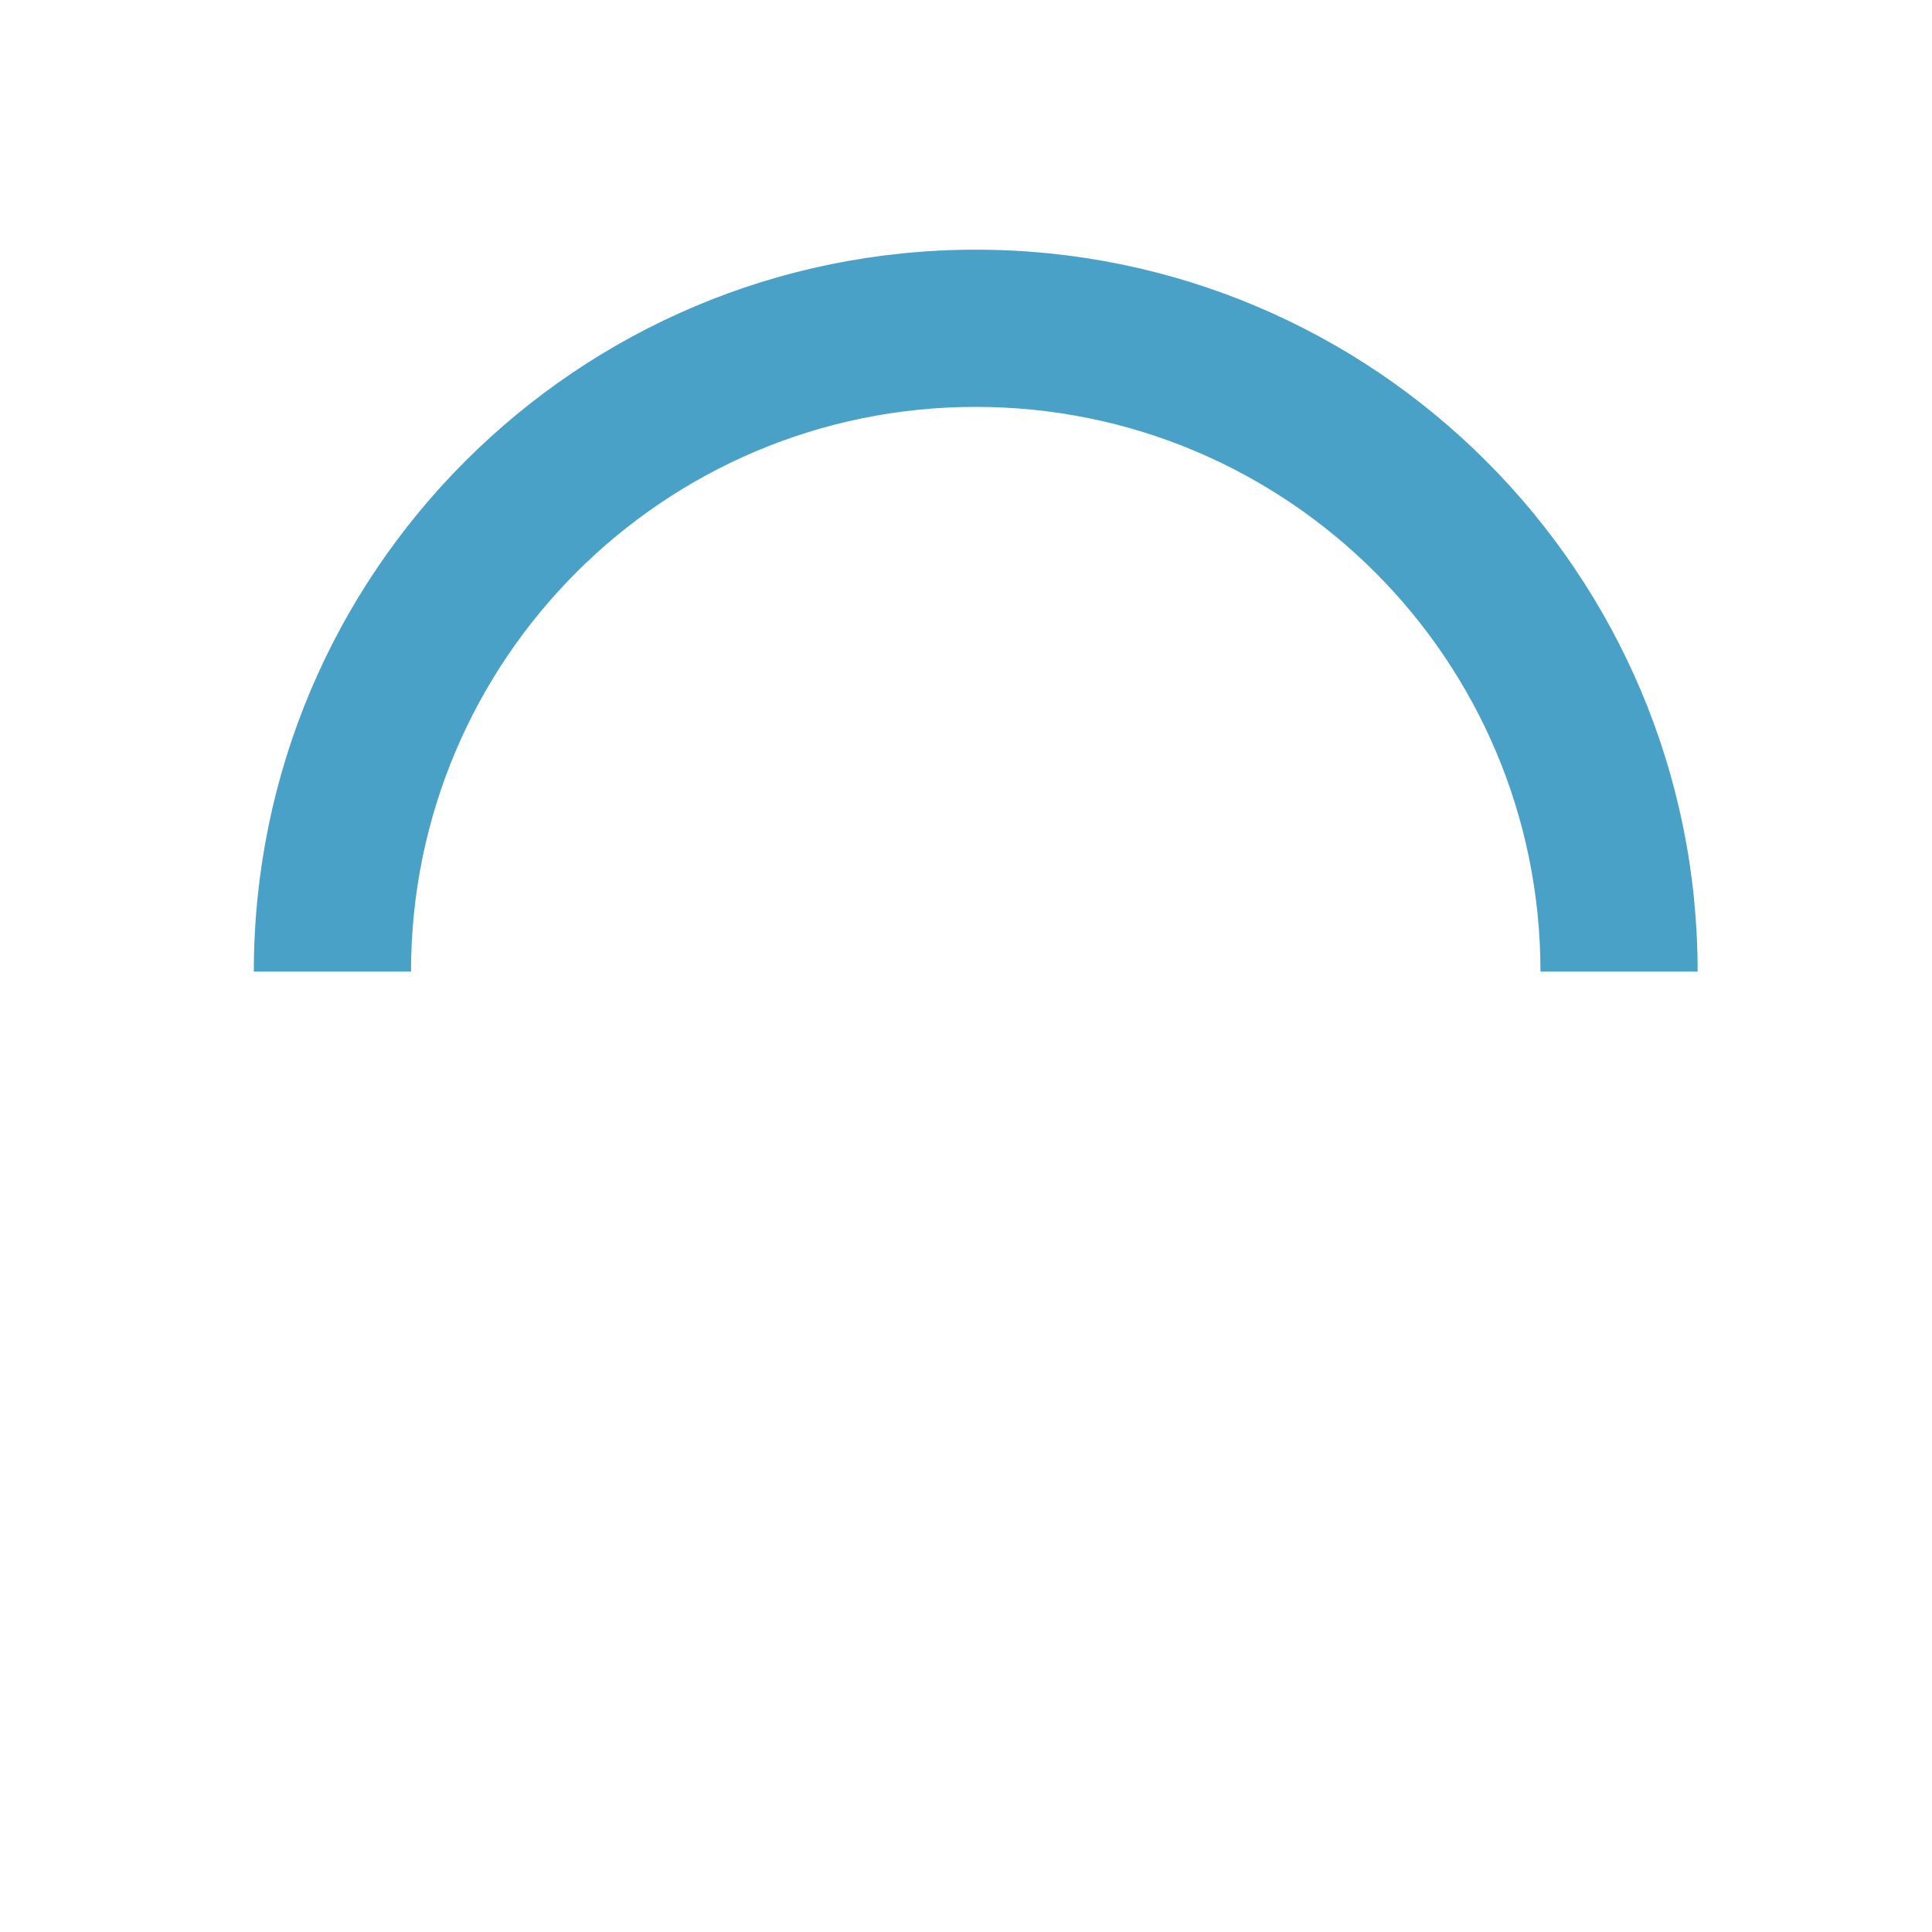
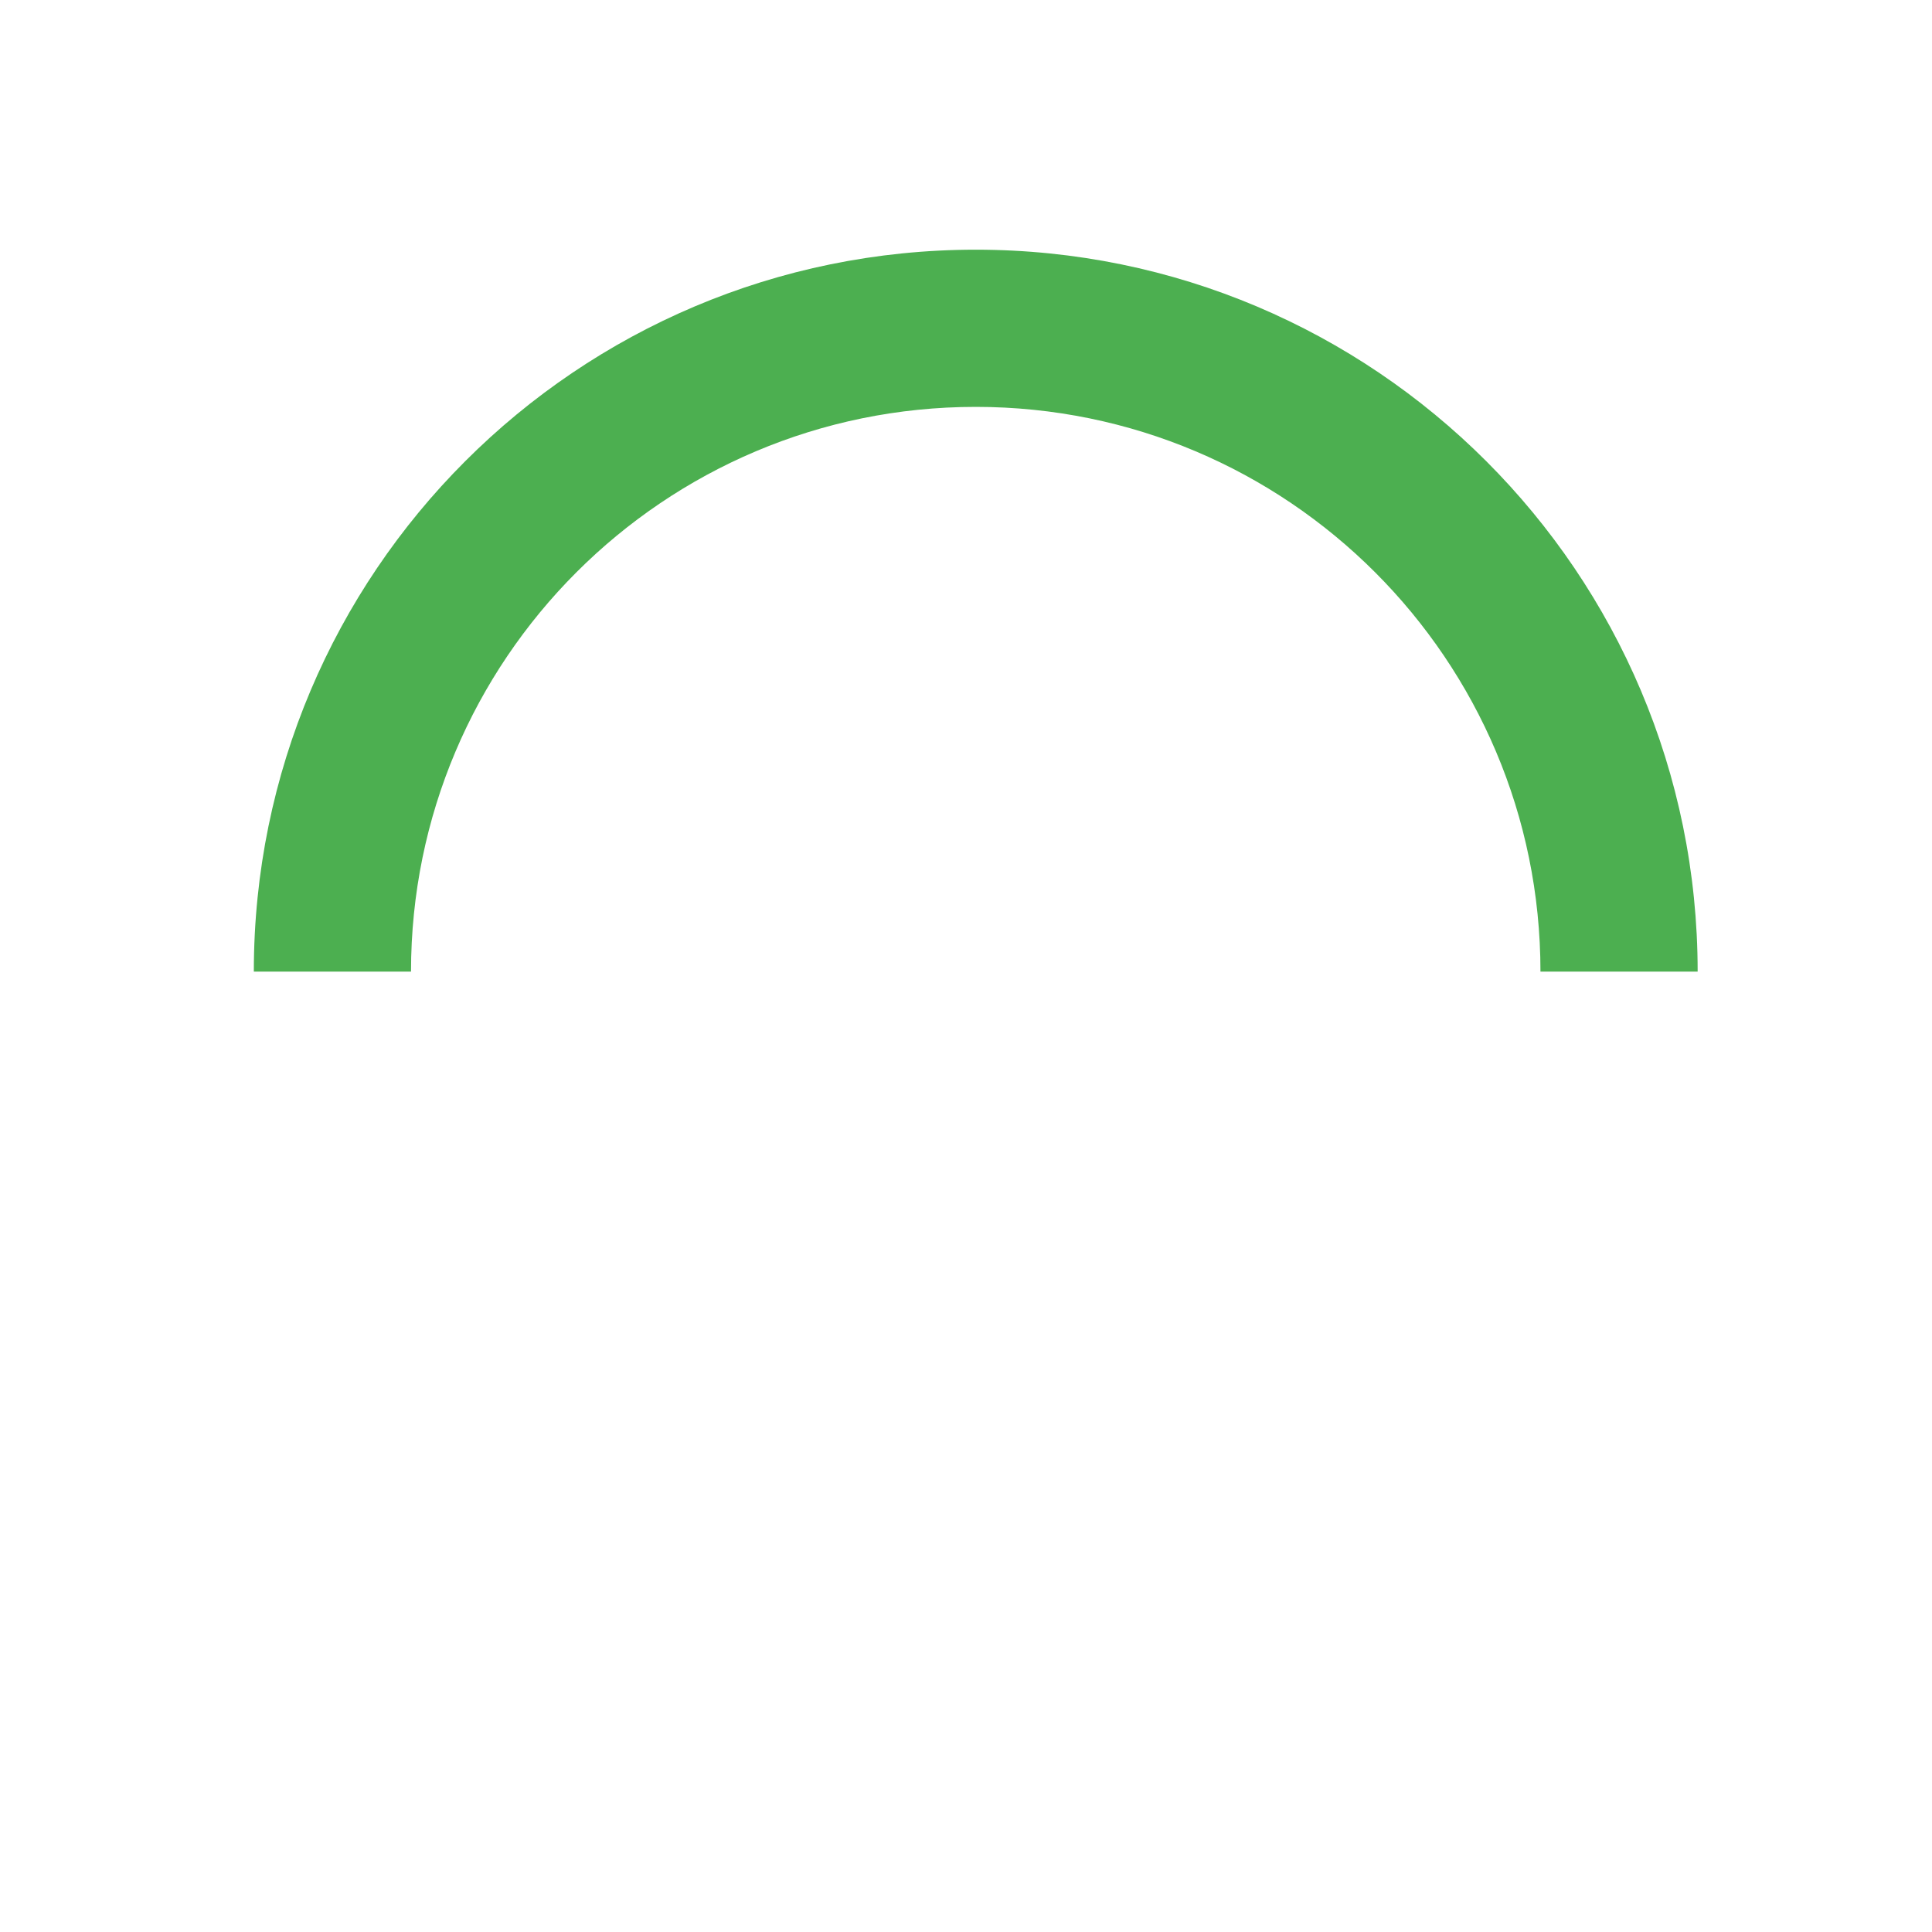
- <svg xmlns="http://www.w3.org/2000/svg" version="1.1" class="loader" x="0px" y="0px" width="40px" height="40px" viewBox="0 0 50 50" style="enable-background:new 0 0 50 50;" xml:space="preserve">
+ <svg xmlns="http://www.w3.org/2000/svg" version="1.1" x="0px" y="0px" width="40px" height="40px" viewBox="0 0 50 50" style="enable-background:new 0 0 50 50;" xml:space="preserve">
  <path fill="#4CAF50" d="M43.935,25.145c0-10.318-8.364-18.683-18.683-18.683c-10.318,0-18.683,8.365-18.683,18.683h4.068c0-8.071,6.543-14.615,14.615-14.615c8.072,0,14.615,6.543,14.615,14.615H43.935z">
    <animateTransform attributeType="xml" attributeName="transform" type="rotate" from="0 25 25" to="360 25 25" dur="0.8s" repeatCount="indefinite" />
  </path>
-   <style>
- .loader{
-   margin: 0 0 2em;
-   height: 100px;
-   width: 20%;
-   text-align: center;
-   padding: 1em;
-   margin: 0 auto 1em;
-   display: inline-block;
-   vertical-align: top;
- }
- svg path,
- svg rect{
-   fill: #4AA1C7;
- }
- </style>
</svg>
